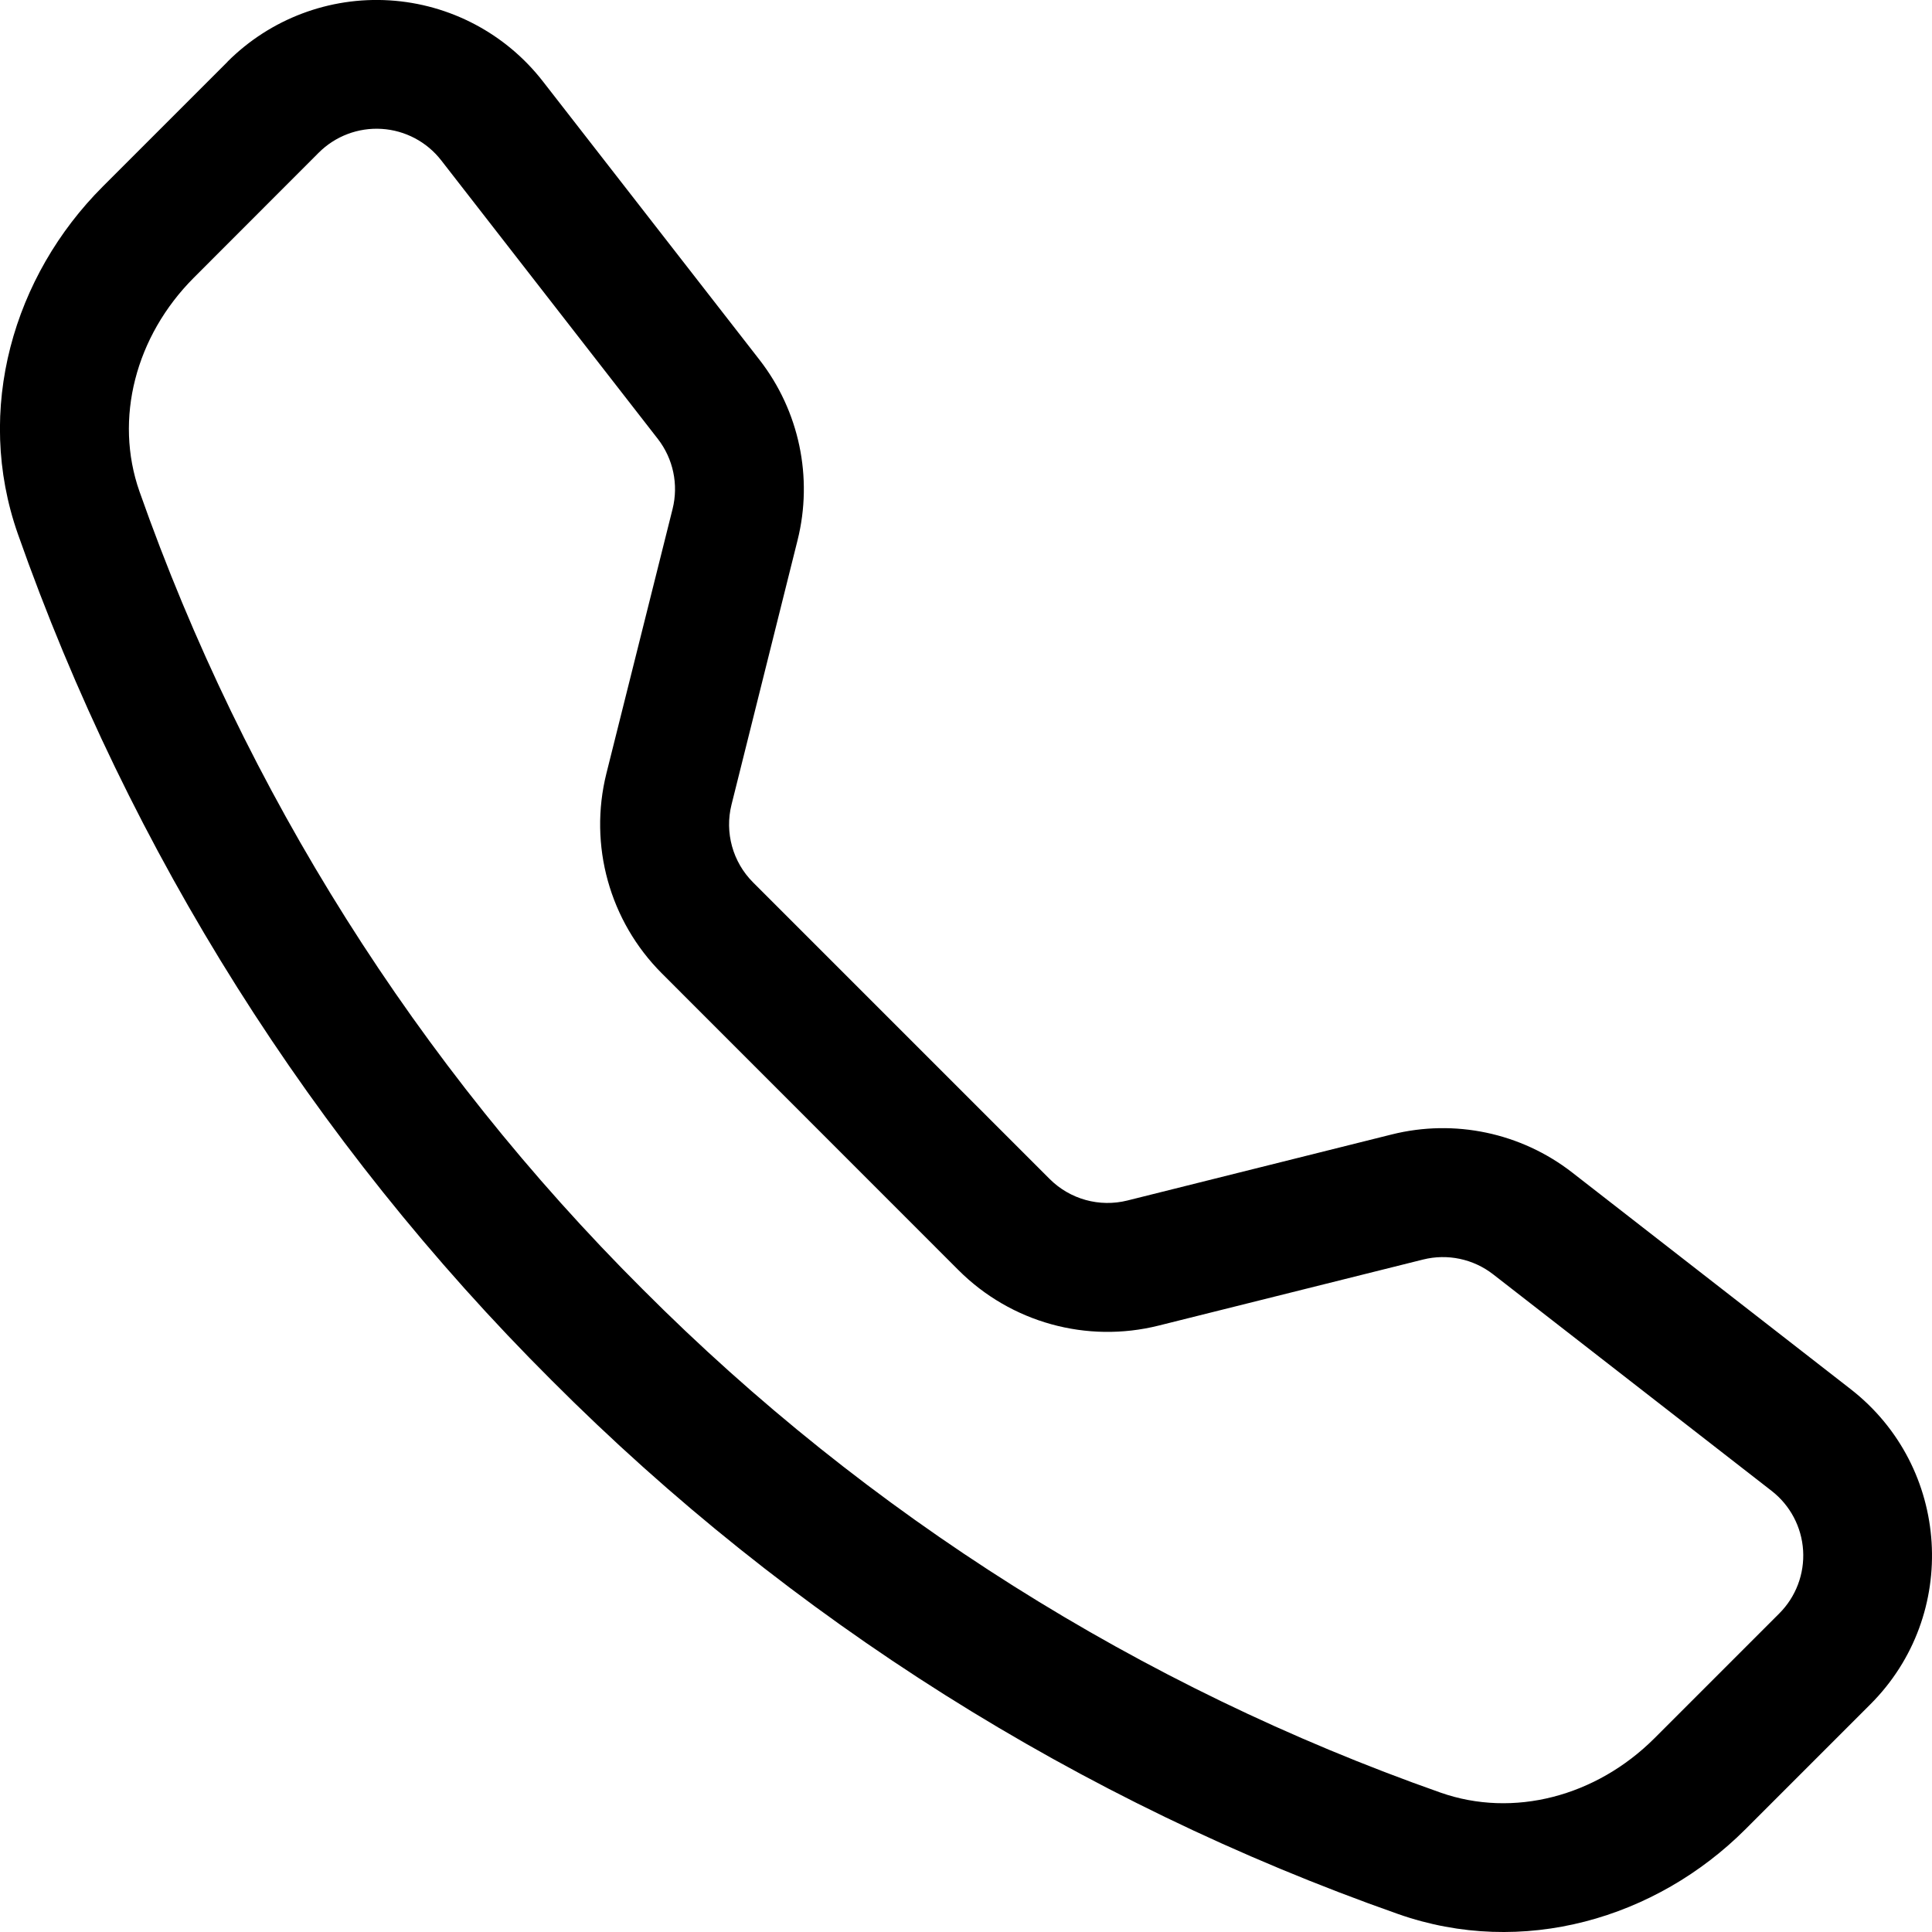
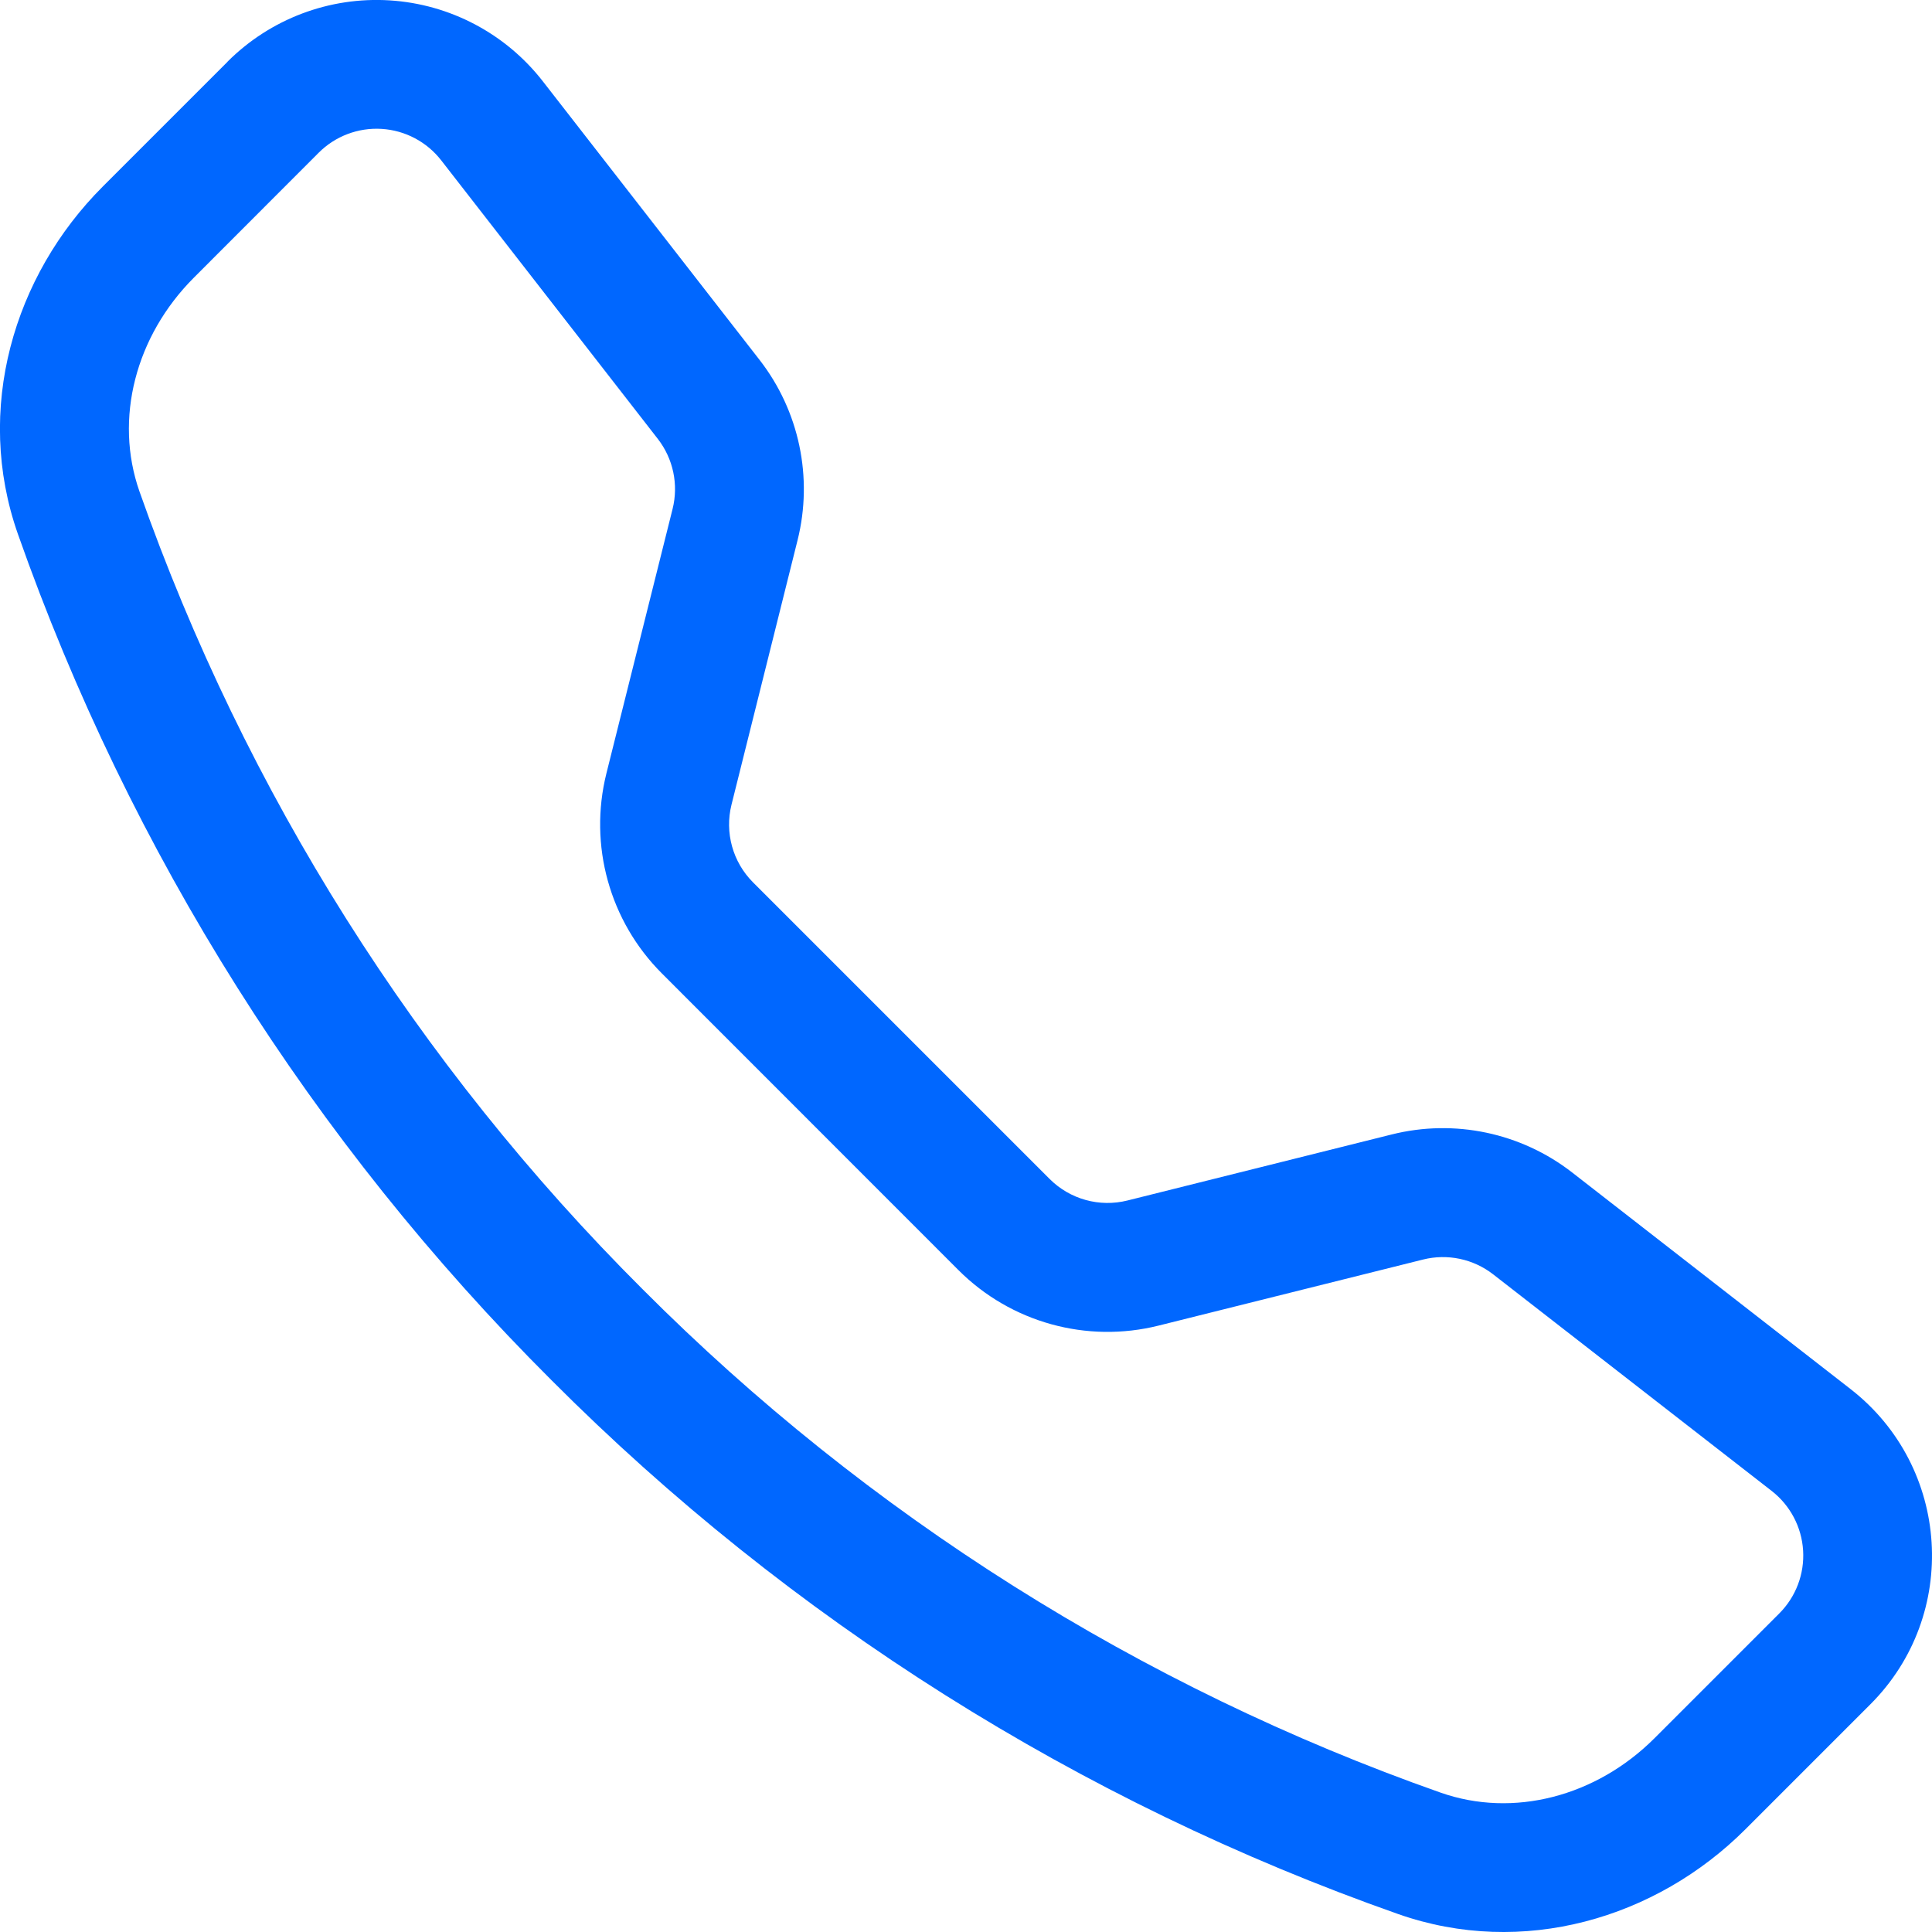
- <svg xmlns="http://www.w3.org/2000/svg" width="1em" height="1em" viewBox="0 0 16 16" class="bi bi-telephone" fill="currentColor">
+ <svg xmlns="http://www.w3.org/2000/svg" width="1em" height="1em" viewBox="0 0 16 16" class="bi bi-telephone" fill="#0067FF">
  <path fill-rule="evenodd" d="M3.654 1.328a.678.678 0 0 0-1.015-.063L1.605 2.3c-.483.484-.661 1.169-.45 1.77a17.568 17.568 0 0 0 4.168 6.608 17.569 17.569 0 0 0 6.608 4.168c.601.211 1.286.033 1.77-.45l1.034-1.034a.678.678 0 0 0-.063-1.015l-2.307-1.794a.678.678 0 0 0-.58-.122l-2.19.547a1.745 1.745 0 0 1-1.657-.459L5.482 8.062a1.745 1.745 0 0 1-.46-1.657l.548-2.19a.678.678 0 0 0-.122-.58L3.654 1.328zM1.884.511a1.745 1.745 0 0 1 2.612.163L6.29 2.98c.329.423.445.974.315 1.494l-.547 2.19a.678.678 0 0 0 .178.643l2.457 2.457a.678.678 0 0 0 .644.178l2.189-.547a1.745 1.745 0 0 1 1.494.315l2.306 1.794c.829.645.905 1.87.163 2.611l-1.034 1.034c-.74.74-1.846 1.065-2.877.702a18.634 18.634 0 0 1-7.01-4.42 18.634 18.634 0 0 1-4.42-7.009c-.362-1.03-.037-2.137.703-2.877L1.885.511z" />
</svg>
